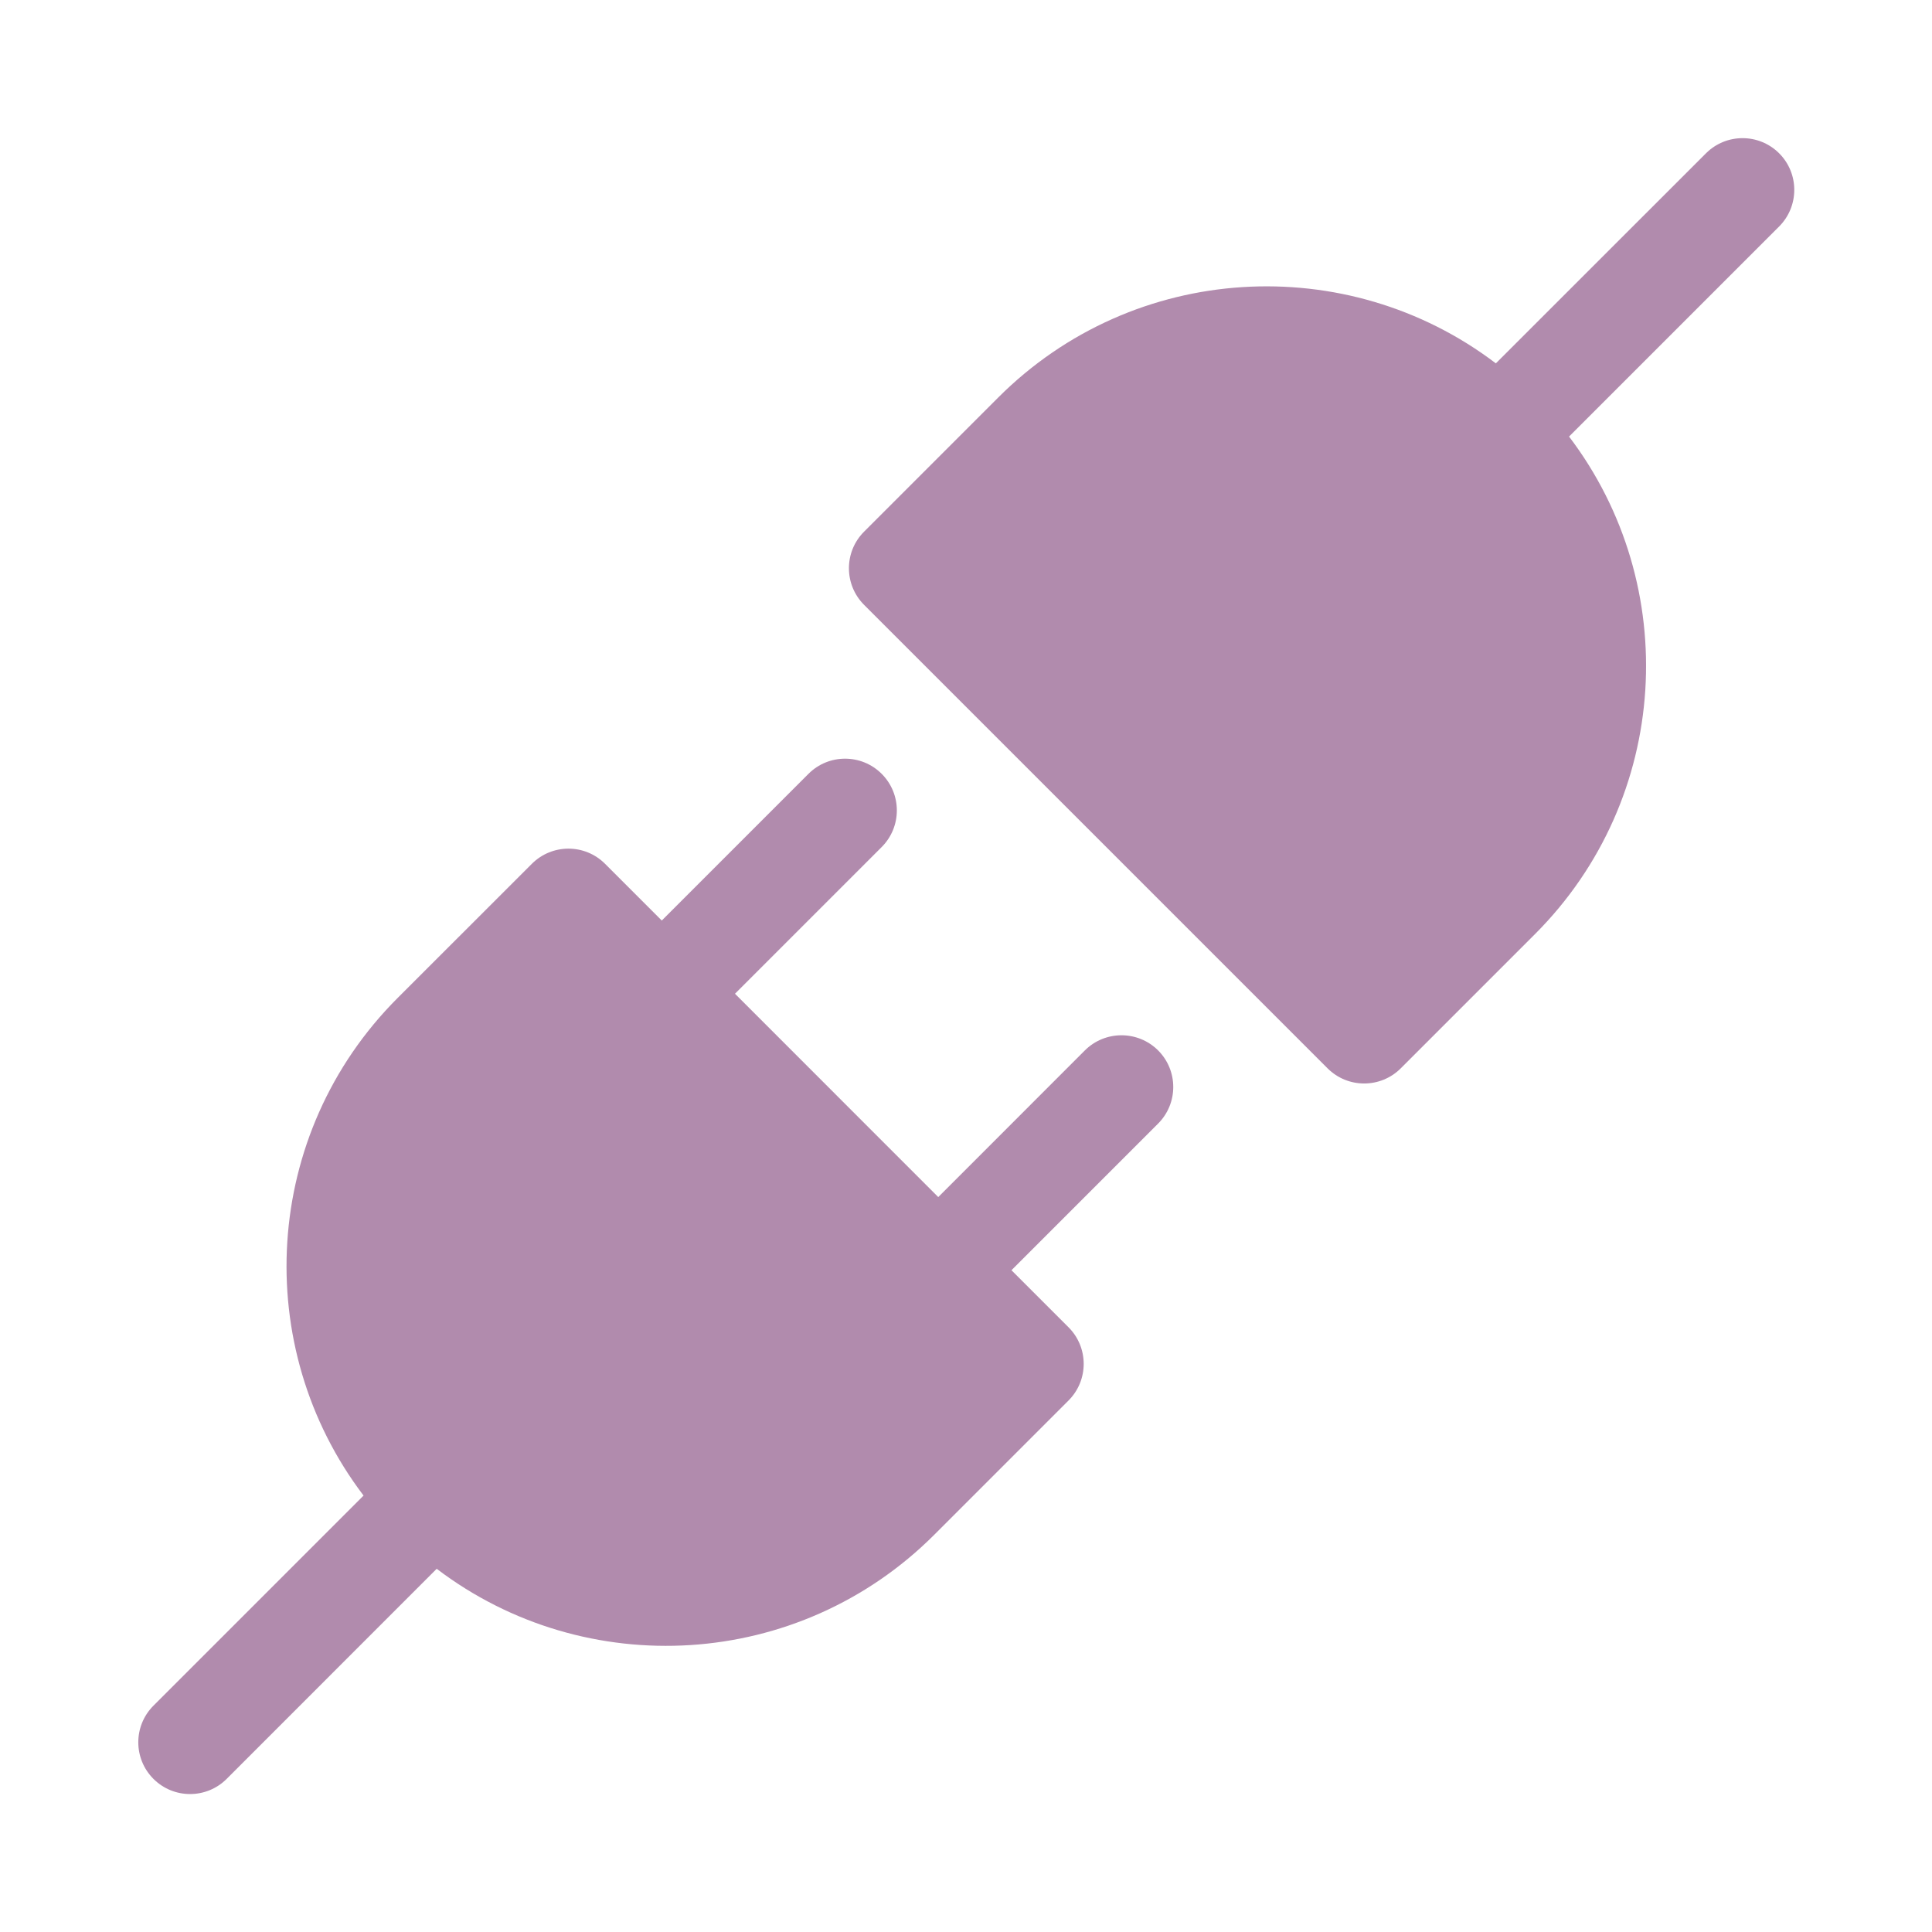
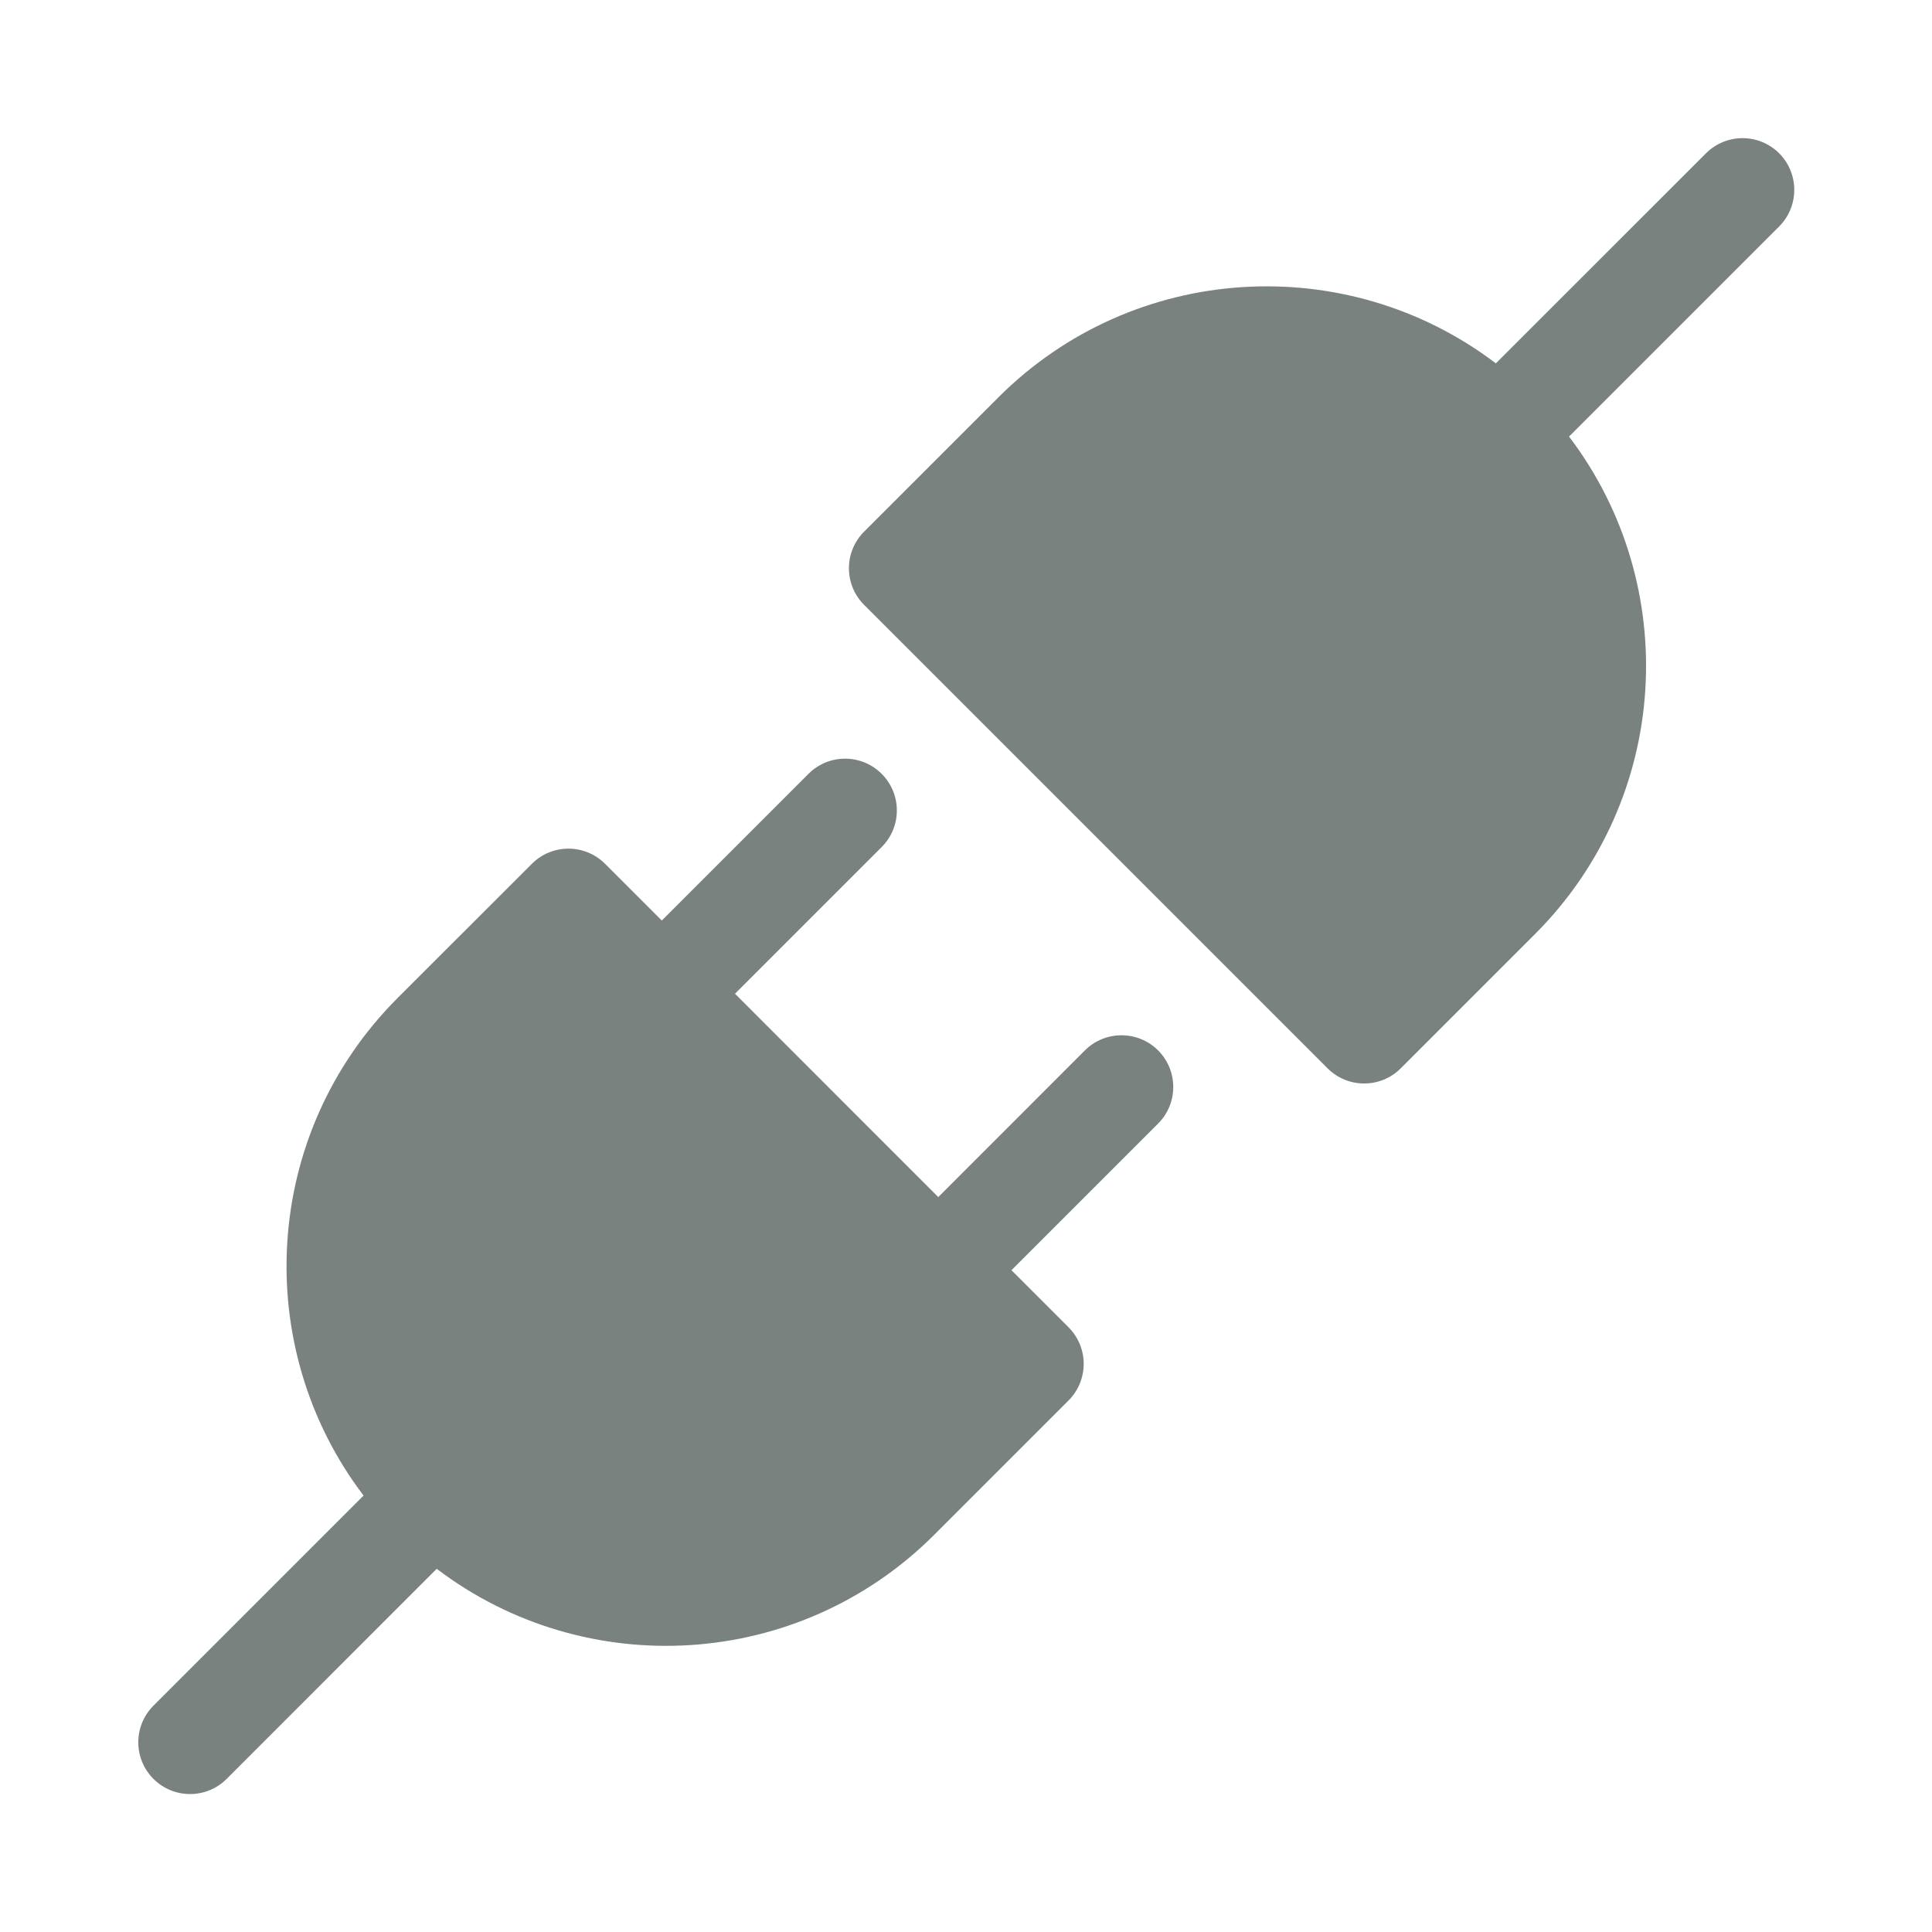
- <svg width="24px" height="24px" viewBox="0 0 28 28" fill="#B18BAD">
-   <path d="M22.74 6.327C24.378 8.483 24.213 11.571 22.245 13.539L20.301 15.483C20.008 15.776 19.533 15.776 19.24 15.483L12.523 8.766C12.23 8.473 12.23 7.998 12.523 7.705L14.467 5.761C16.435 3.793 19.524 3.628 21.679 5.266L24.724 2.222C25.017 1.929 25.492 1.929 25.785 2.222C26.077 2.514 26.077 2.989 25.785 3.282L22.74 6.327Z" fill="#B18BAD" />
-   <path d="M12.778 12.276C13.071 11.983 13.071 11.508 12.778 11.215C12.485 10.922 12.01 10.922 11.717 11.215L9.591 13.341L8.769 12.519C8.476 12.226 8.001 12.226 7.708 12.519L5.763 14.463C3.795 16.431 3.631 19.52 5.269 21.675L2.224 24.72C1.931 25.013 1.931 25.488 2.224 25.781C2.517 26.074 2.992 26.074 3.285 25.781L6.329 22.736C8.485 24.375 11.573 24.21 13.541 22.242L15.486 20.297C15.779 20.004 15.779 19.529 15.486 19.236L14.659 18.409L16.784 16.284C17.077 15.991 17.077 15.516 16.784 15.223C16.491 14.931 16.016 14.931 15.723 15.223L13.598 17.349L10.652 14.402L12.778 12.276Z" fill="#B18BAD" />
+ <svg width="24px" height="24px" viewBox="0 0 28 28" fill="#7A827F">
+   <path d="M22.74 6.327C24.378 8.483 24.213 11.571 22.245 13.539L20.301 15.483C20.008 15.776 19.533 15.776 19.24 15.483L12.523 8.766C12.23 8.473 12.23 7.998 12.523 7.705L14.467 5.761C16.435 3.793 19.524 3.628 21.679 5.266L24.724 2.222C25.017 1.929 25.492 1.929 25.785 2.222C26.077 2.514 26.077 2.989 25.785 3.282L22.74 6.327Z" fill="#7A827F" />
+   <path d="M12.778 12.276C13.071 11.983 13.071 11.508 12.778 11.215C12.485 10.922 12.01 10.922 11.717 11.215L9.591 13.341L8.769 12.519C8.476 12.226 8.001 12.226 7.708 12.519L5.763 14.463C3.795 16.431 3.631 19.52 5.269 21.675L2.224 24.72C1.931 25.013 1.931 25.488 2.224 25.781C2.517 26.074 2.992 26.074 3.285 25.781L6.329 22.736C8.485 24.375 11.573 24.21 13.541 22.242L15.486 20.297C15.779 20.004 15.779 19.529 15.486 19.236L14.659 18.409L16.784 16.284C17.077 15.991 17.077 15.516 16.784 15.223C16.491 14.931 16.016 14.931 15.723 15.223L13.598 17.349L10.652 14.402L12.778 12.276Z" fill="#7A827F" />
</svg>
